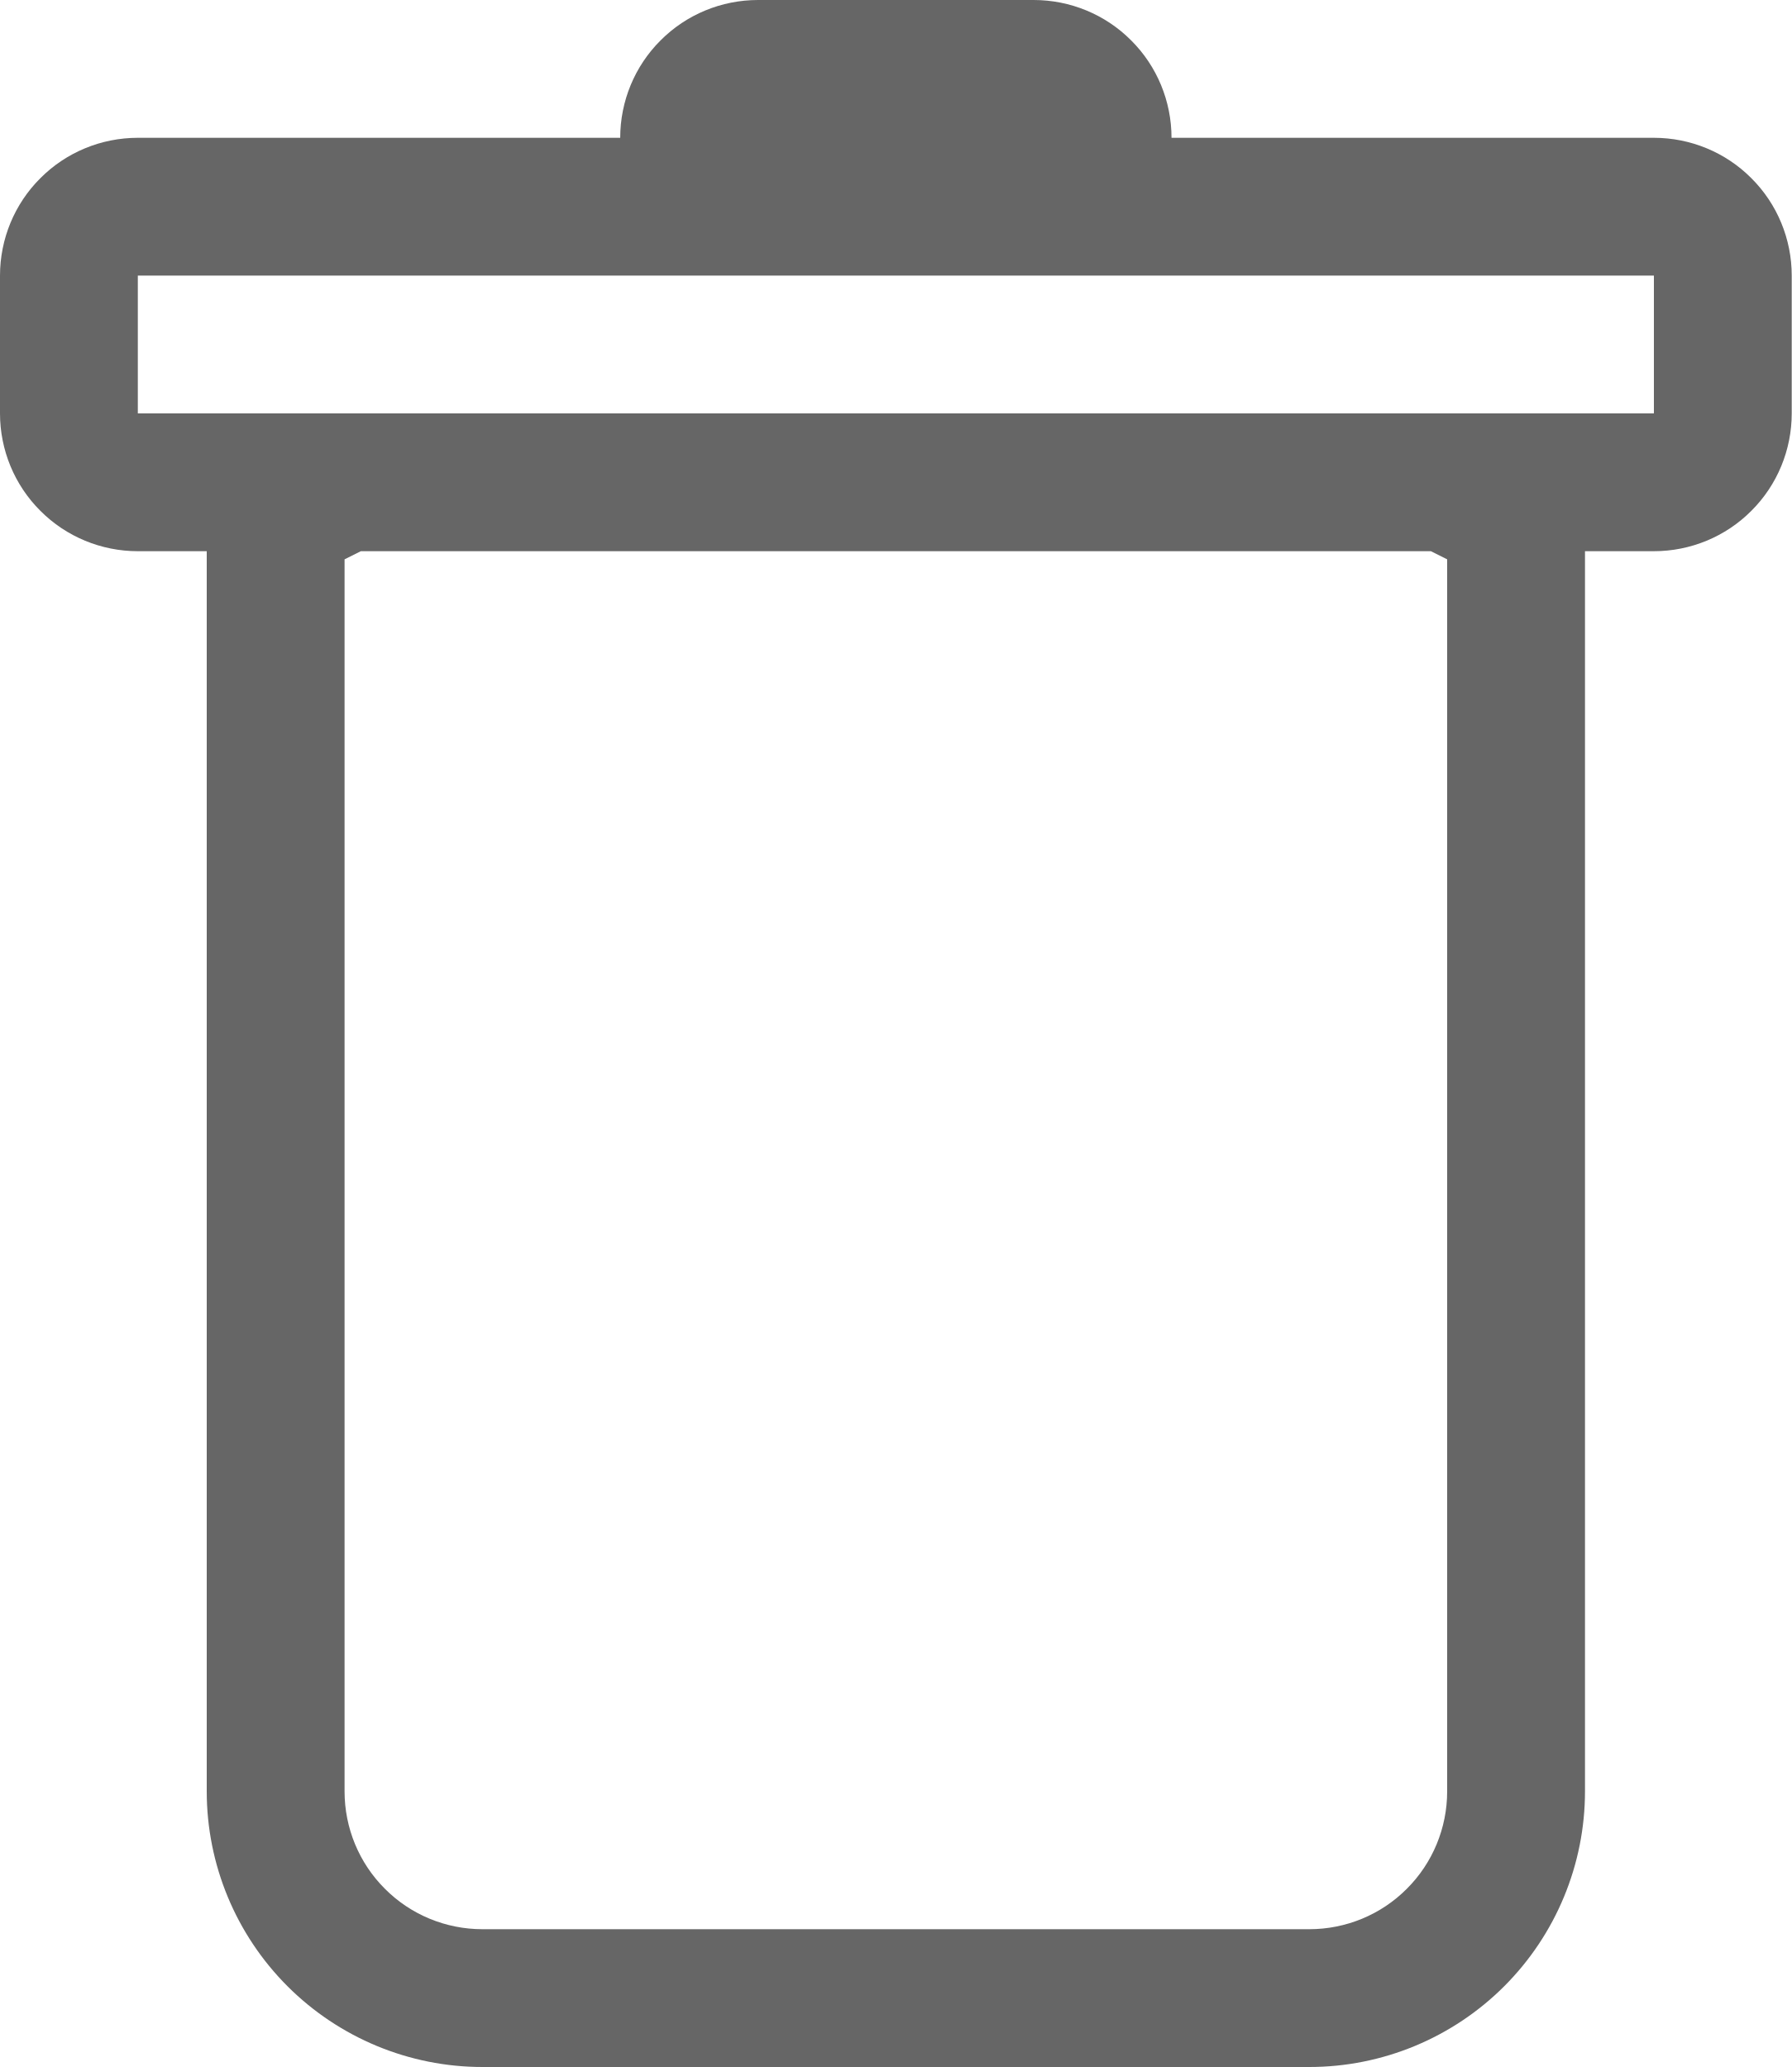
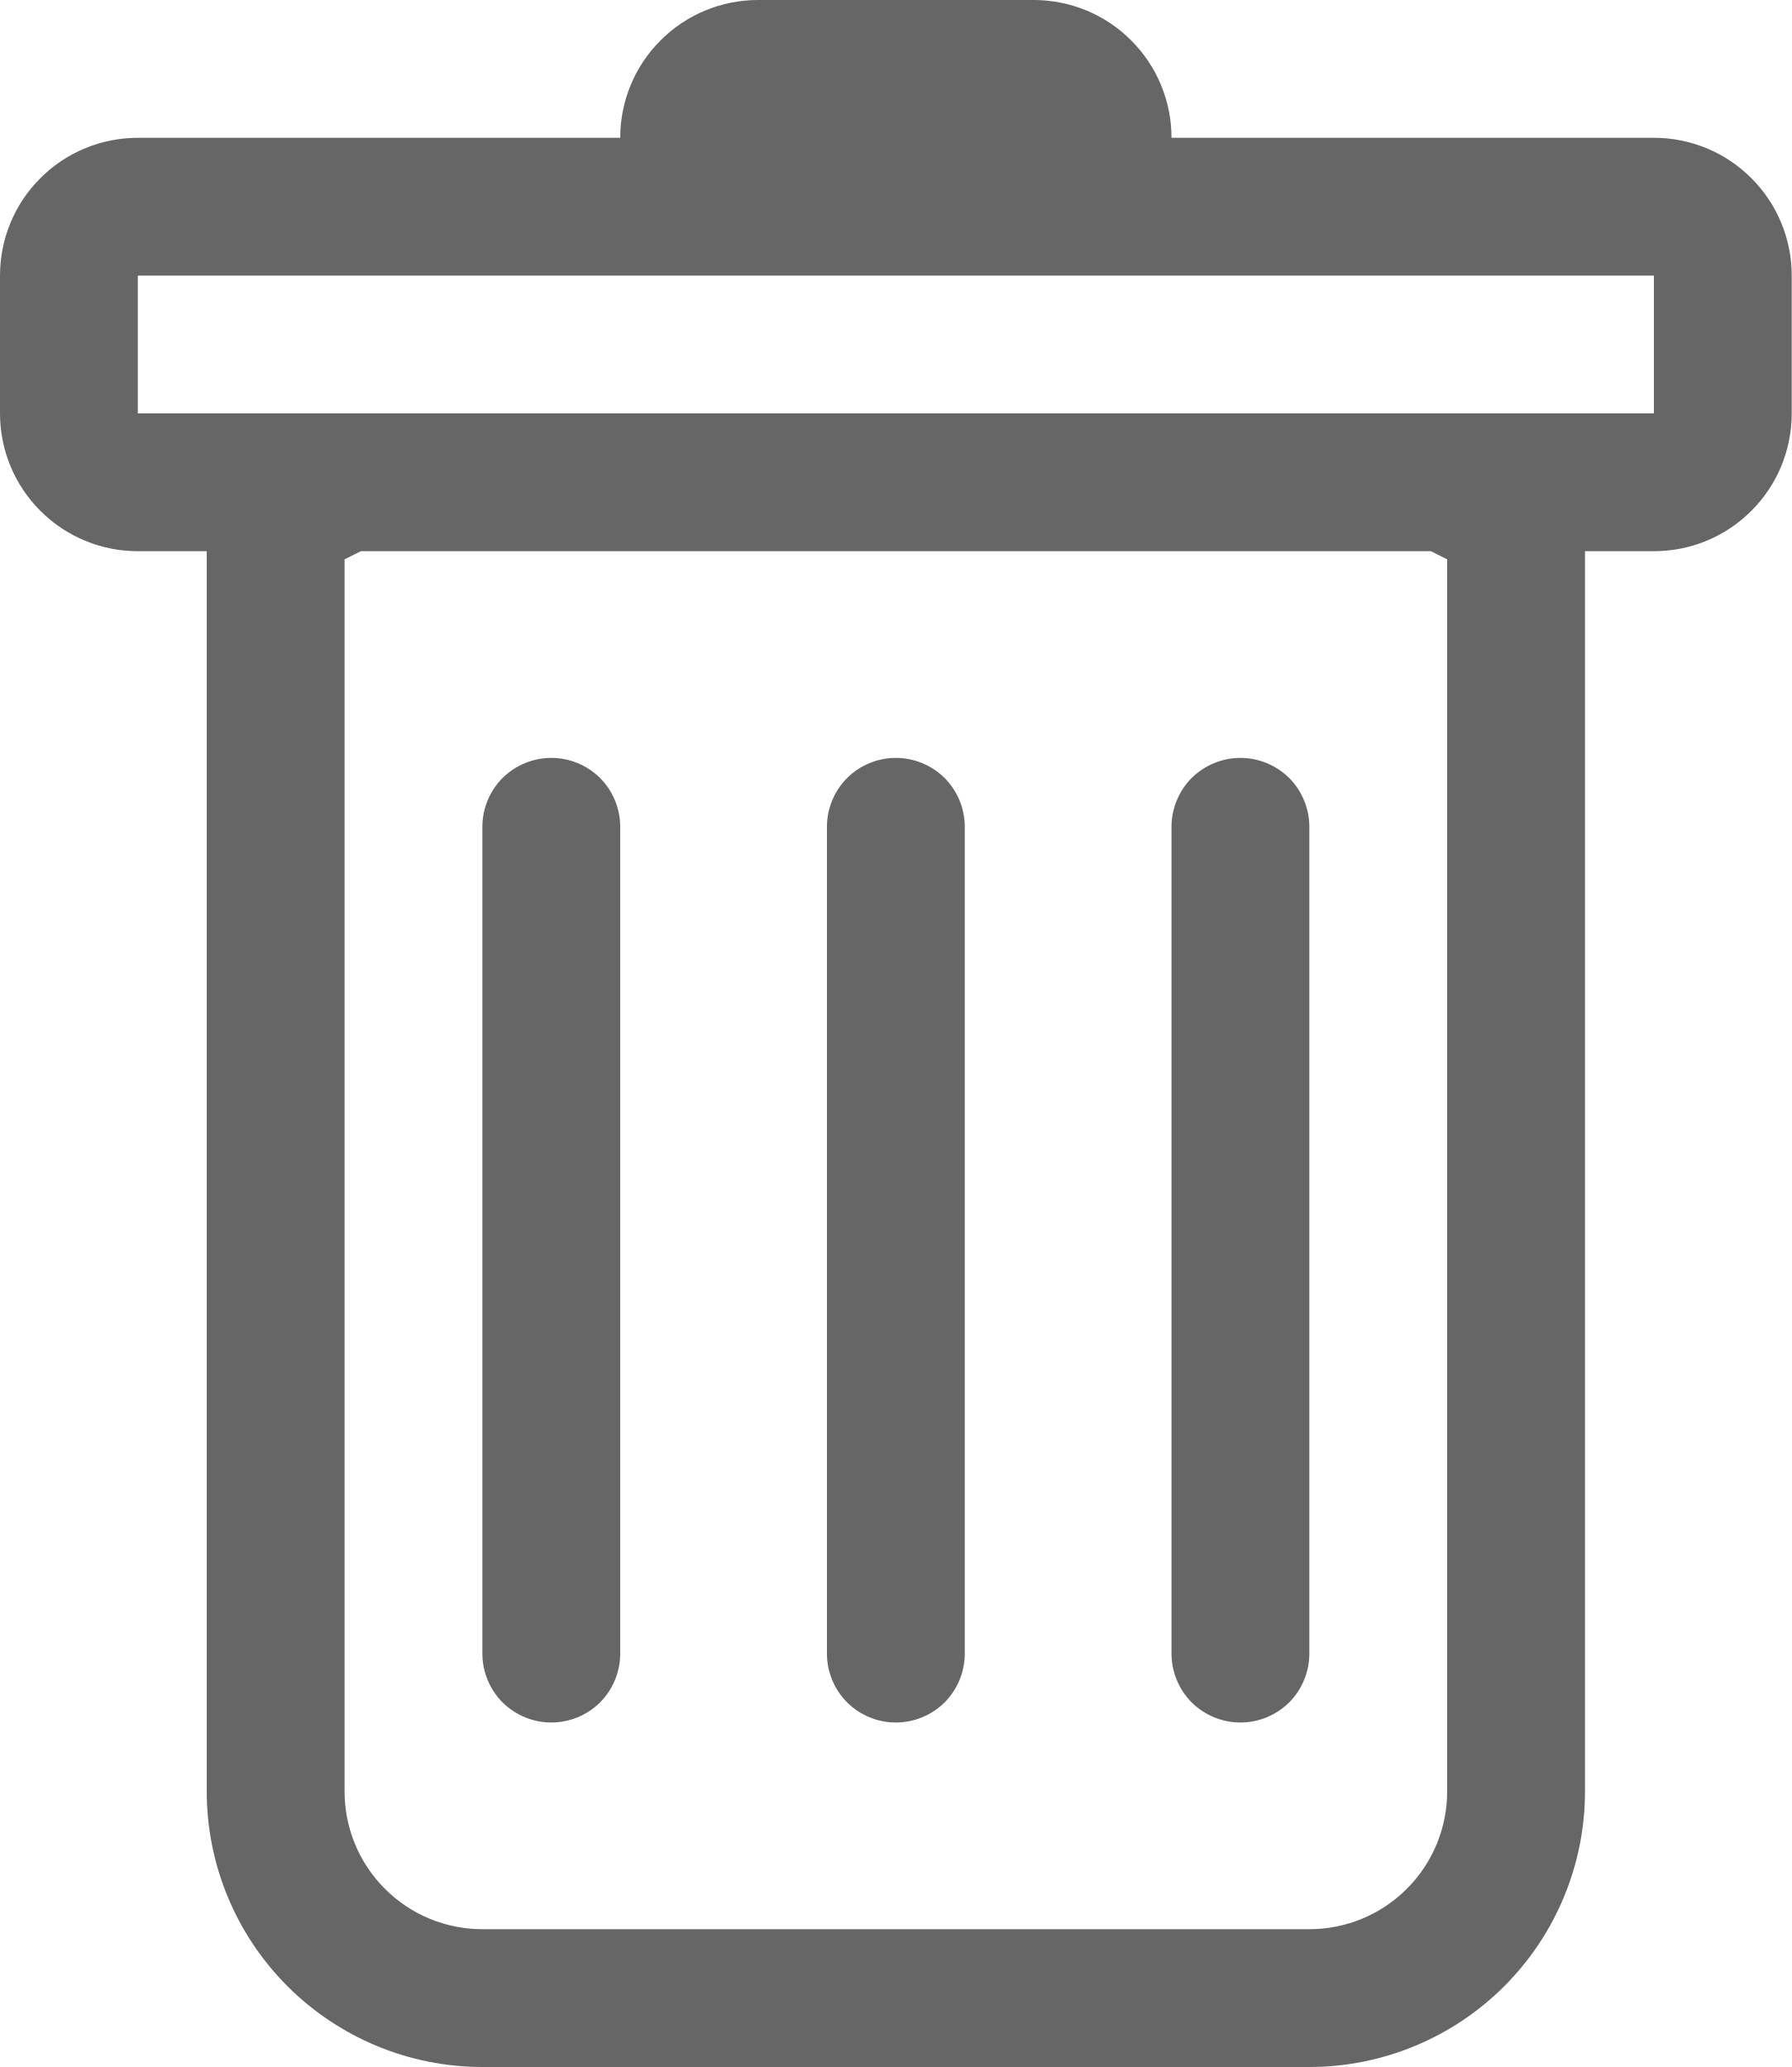
<svg xmlns="http://www.w3.org/2000/svg" width="13" height="15" viewBox="0 0 13 15" fill="none">
+   <path d="M4 5.5C4.133 5.5 4.26 5.553 4.354 5.646C4.447 5.74 4.5 5.867 4.5 6V12C4.5 12.133 4.447 12.26 4.354 12.354C4.26 12.447 4.133 12.5 4 12.5C3.867 12.5 3.74 12.447 3.646 12.354C3.553 12.26 3.5 12.133 3.5 12V6C3.5 5.867 3.553 5.74 3.646 5.646C3.74 5.553 3.867 5.5 4 5.5ZM6.5 5.5C6.633 5.5 6.76 5.553 6.854 5.646C6.947 5.74 7 5.867 7 6V12C7 12.133 6.947 12.26 6.854 12.354C6.76 12.447 6.633 12.5 6.5 12.5C6.367 12.5 6.24 12.447 6.146 12.354C6.053 12.26 6 12.133 6 12V6C6 5.867 6.053 5.74 6.146 5.646C6.24 5.553 6.367 5.5 6.5 5.5ZM9.5 6C9.5 5.867 9.447 5.74 9.354 5.646C9.26 5.553 9.133 5.5 9 5.5C8.867 5.5 8.74 5.553 8.646 5.646C8.553 5.74 8.5 5.867 8.5 6V12C8.5 12.133 8.553 12.26 8.646 12.354C8.74 12.447 8.867 12.5 9 12.5C9.133 12.5 9.26 12.447 9.354 12.354C9.447 12.26 9.5 12.133 9.5 12V6Z" fill="#666666" />
  <path fill-rule="evenodd" clip-rule="evenodd" d="M13 3C13 3.265 12.895 3.52 12.707 3.707C12.52 3.895 12.265 4 12 4H11.5V13C11.5 13.53 11.289 14.039 10.914 14.414C10.539 14.789 10.03 15 9.5 15H3.5C2.97 15 2.461 14.789 2.086 14.414C1.711 14.039 1.5 13.53 1.5 13V4H1C0.735 4 0.48 3.895 0.293 3.707C0.105 3.52 0 3.265 0 3V2C0 1.735 0.105 1.48 0.293 1.293C0.48 1.105 0.735 1 1 1H4.5C4.5 0.735 4.605 0.48 4.793 0.293C4.98 0.105 5.235 0 5.5 0L7.5 0C7.765 0 8.02 0.105 8.207 0.293C8.395 0.48 8.5 0.735 8.5 1H12C12.265 1 12.52 1.105 12.707 1.293C12.895 1.48 13 1.735 13 2V3ZM2.618 4L2.5 4.059V13C2.5 13.265 2.605 13.52 2.793 13.707C2.98 13.895 3.235 14 3.5 14H9.5C9.765 14 10.02 13.895 10.207 13.707C10.395 13.52 10.5 13.265 10.5 13V4.059L10.382 4H2.618ZM1 3V2H12V3H1Z" fill="#666666" />
</svg>
